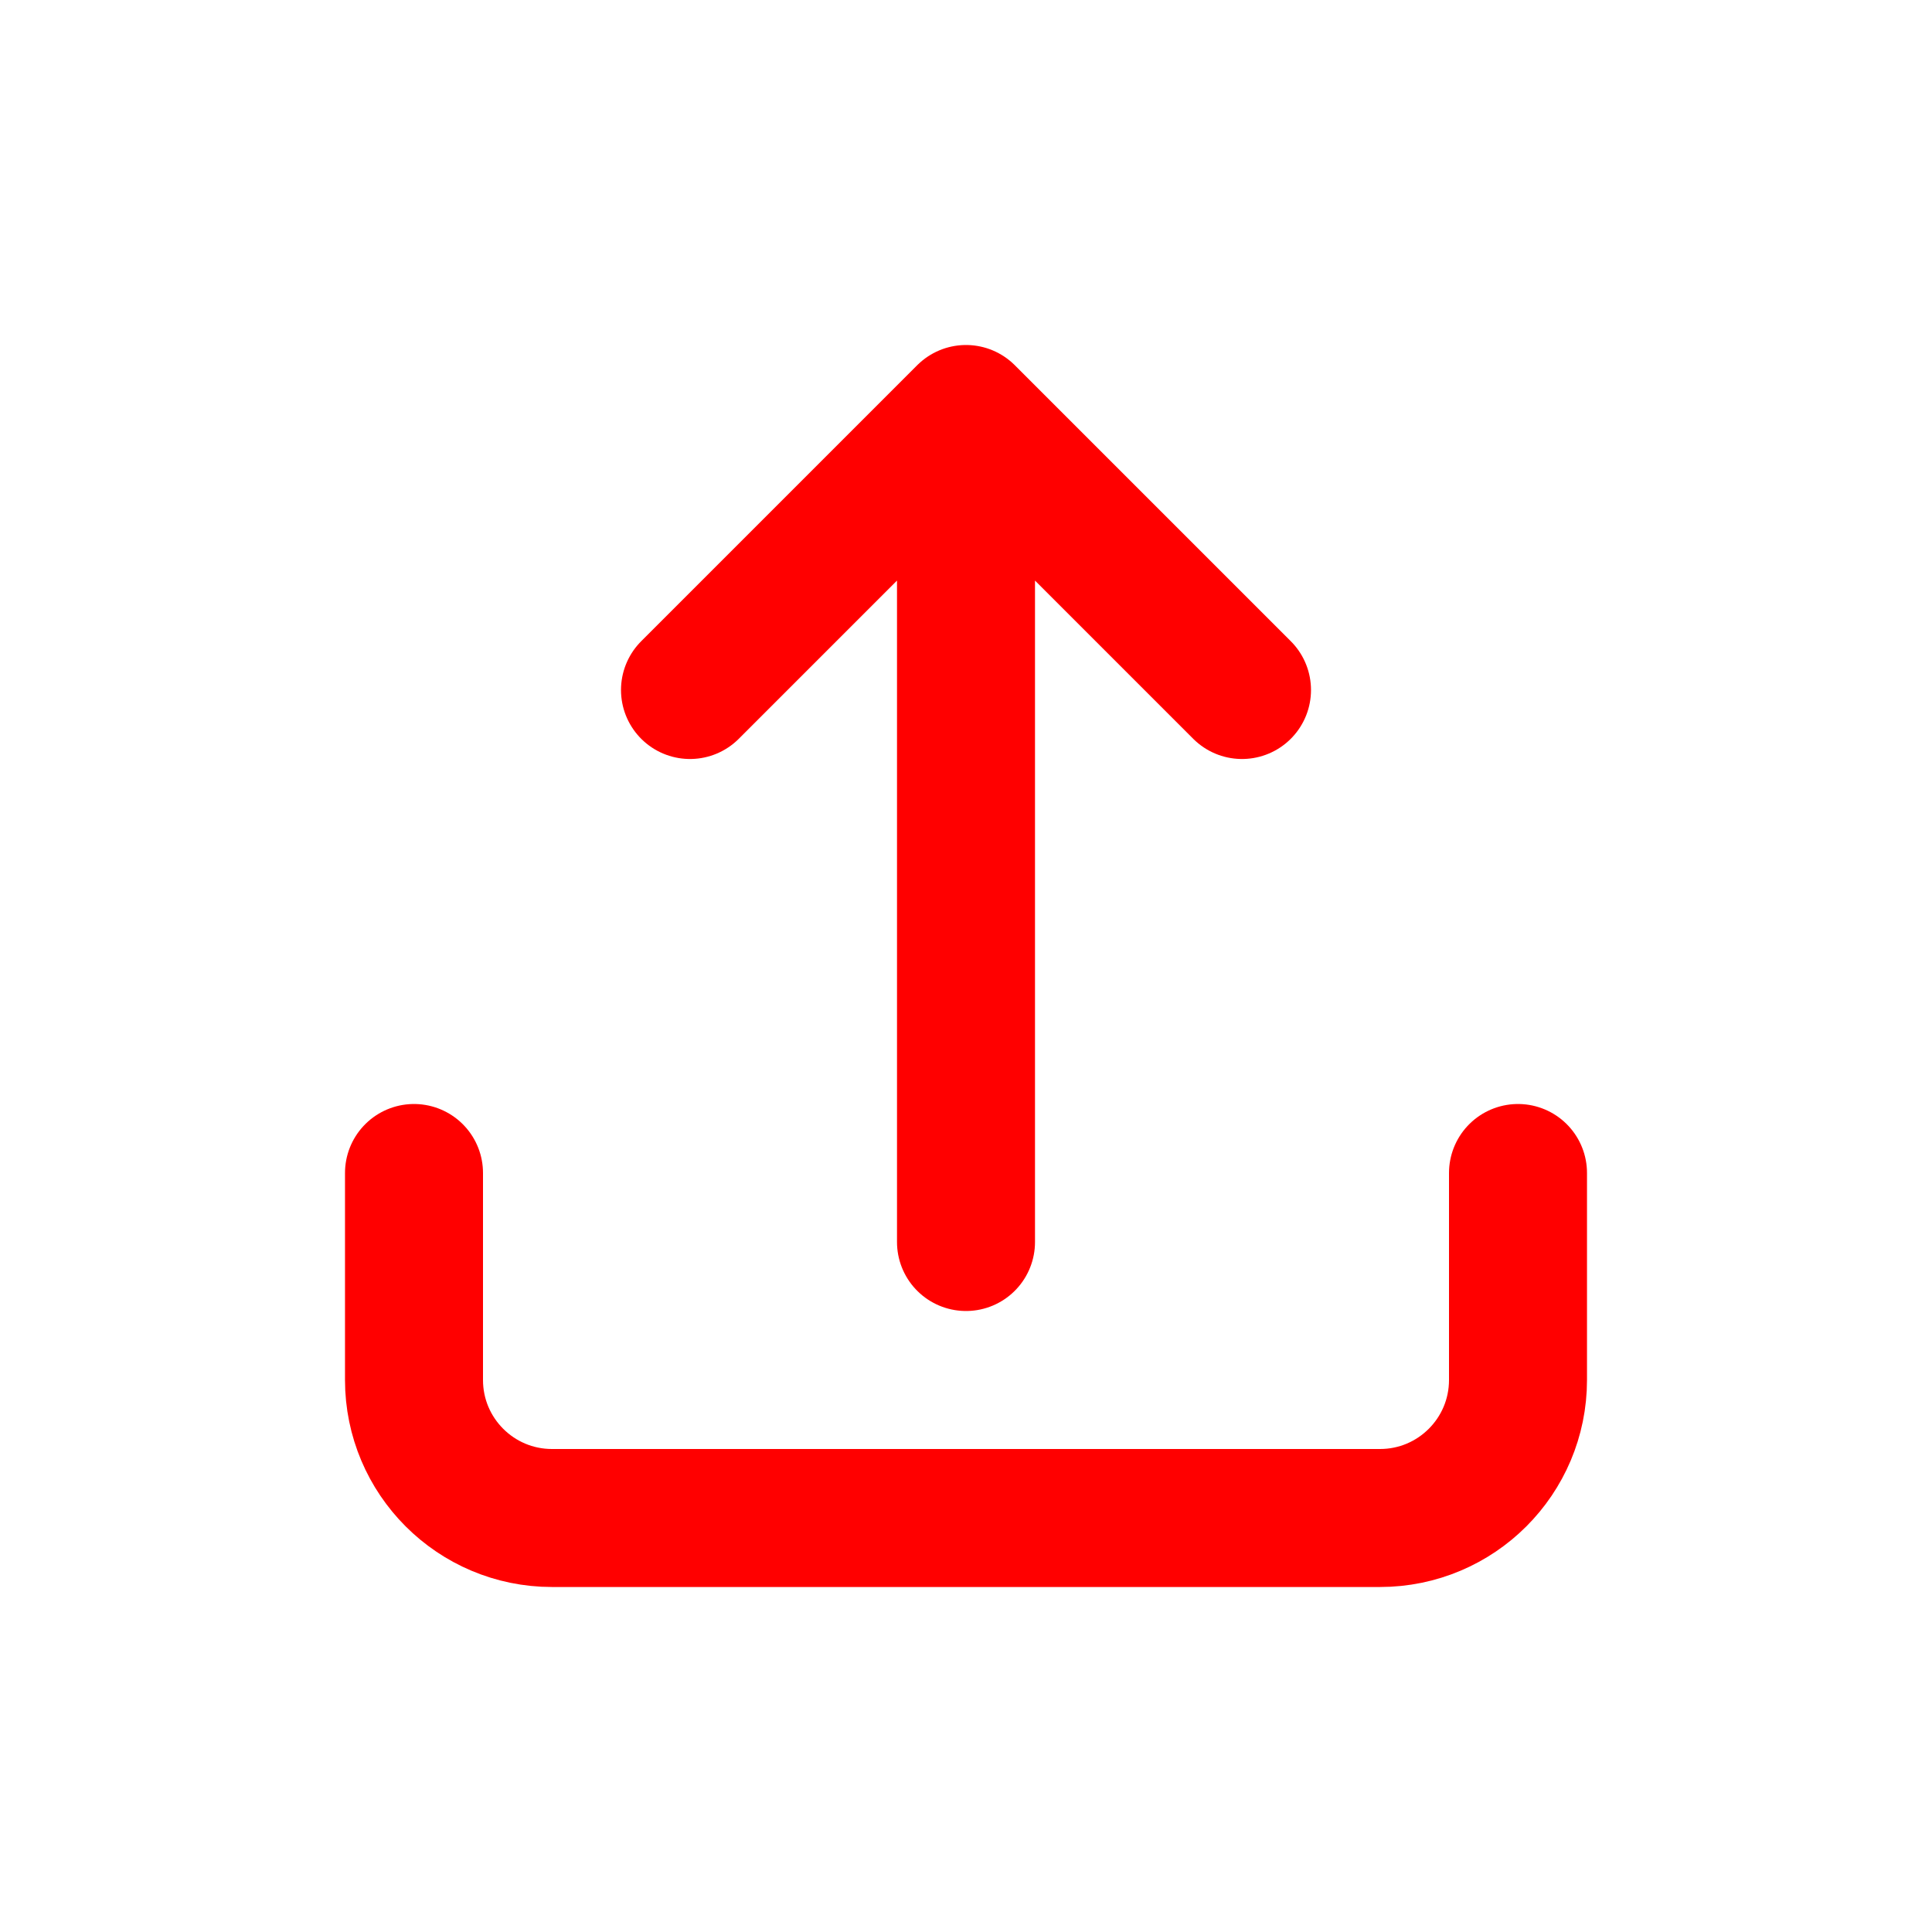
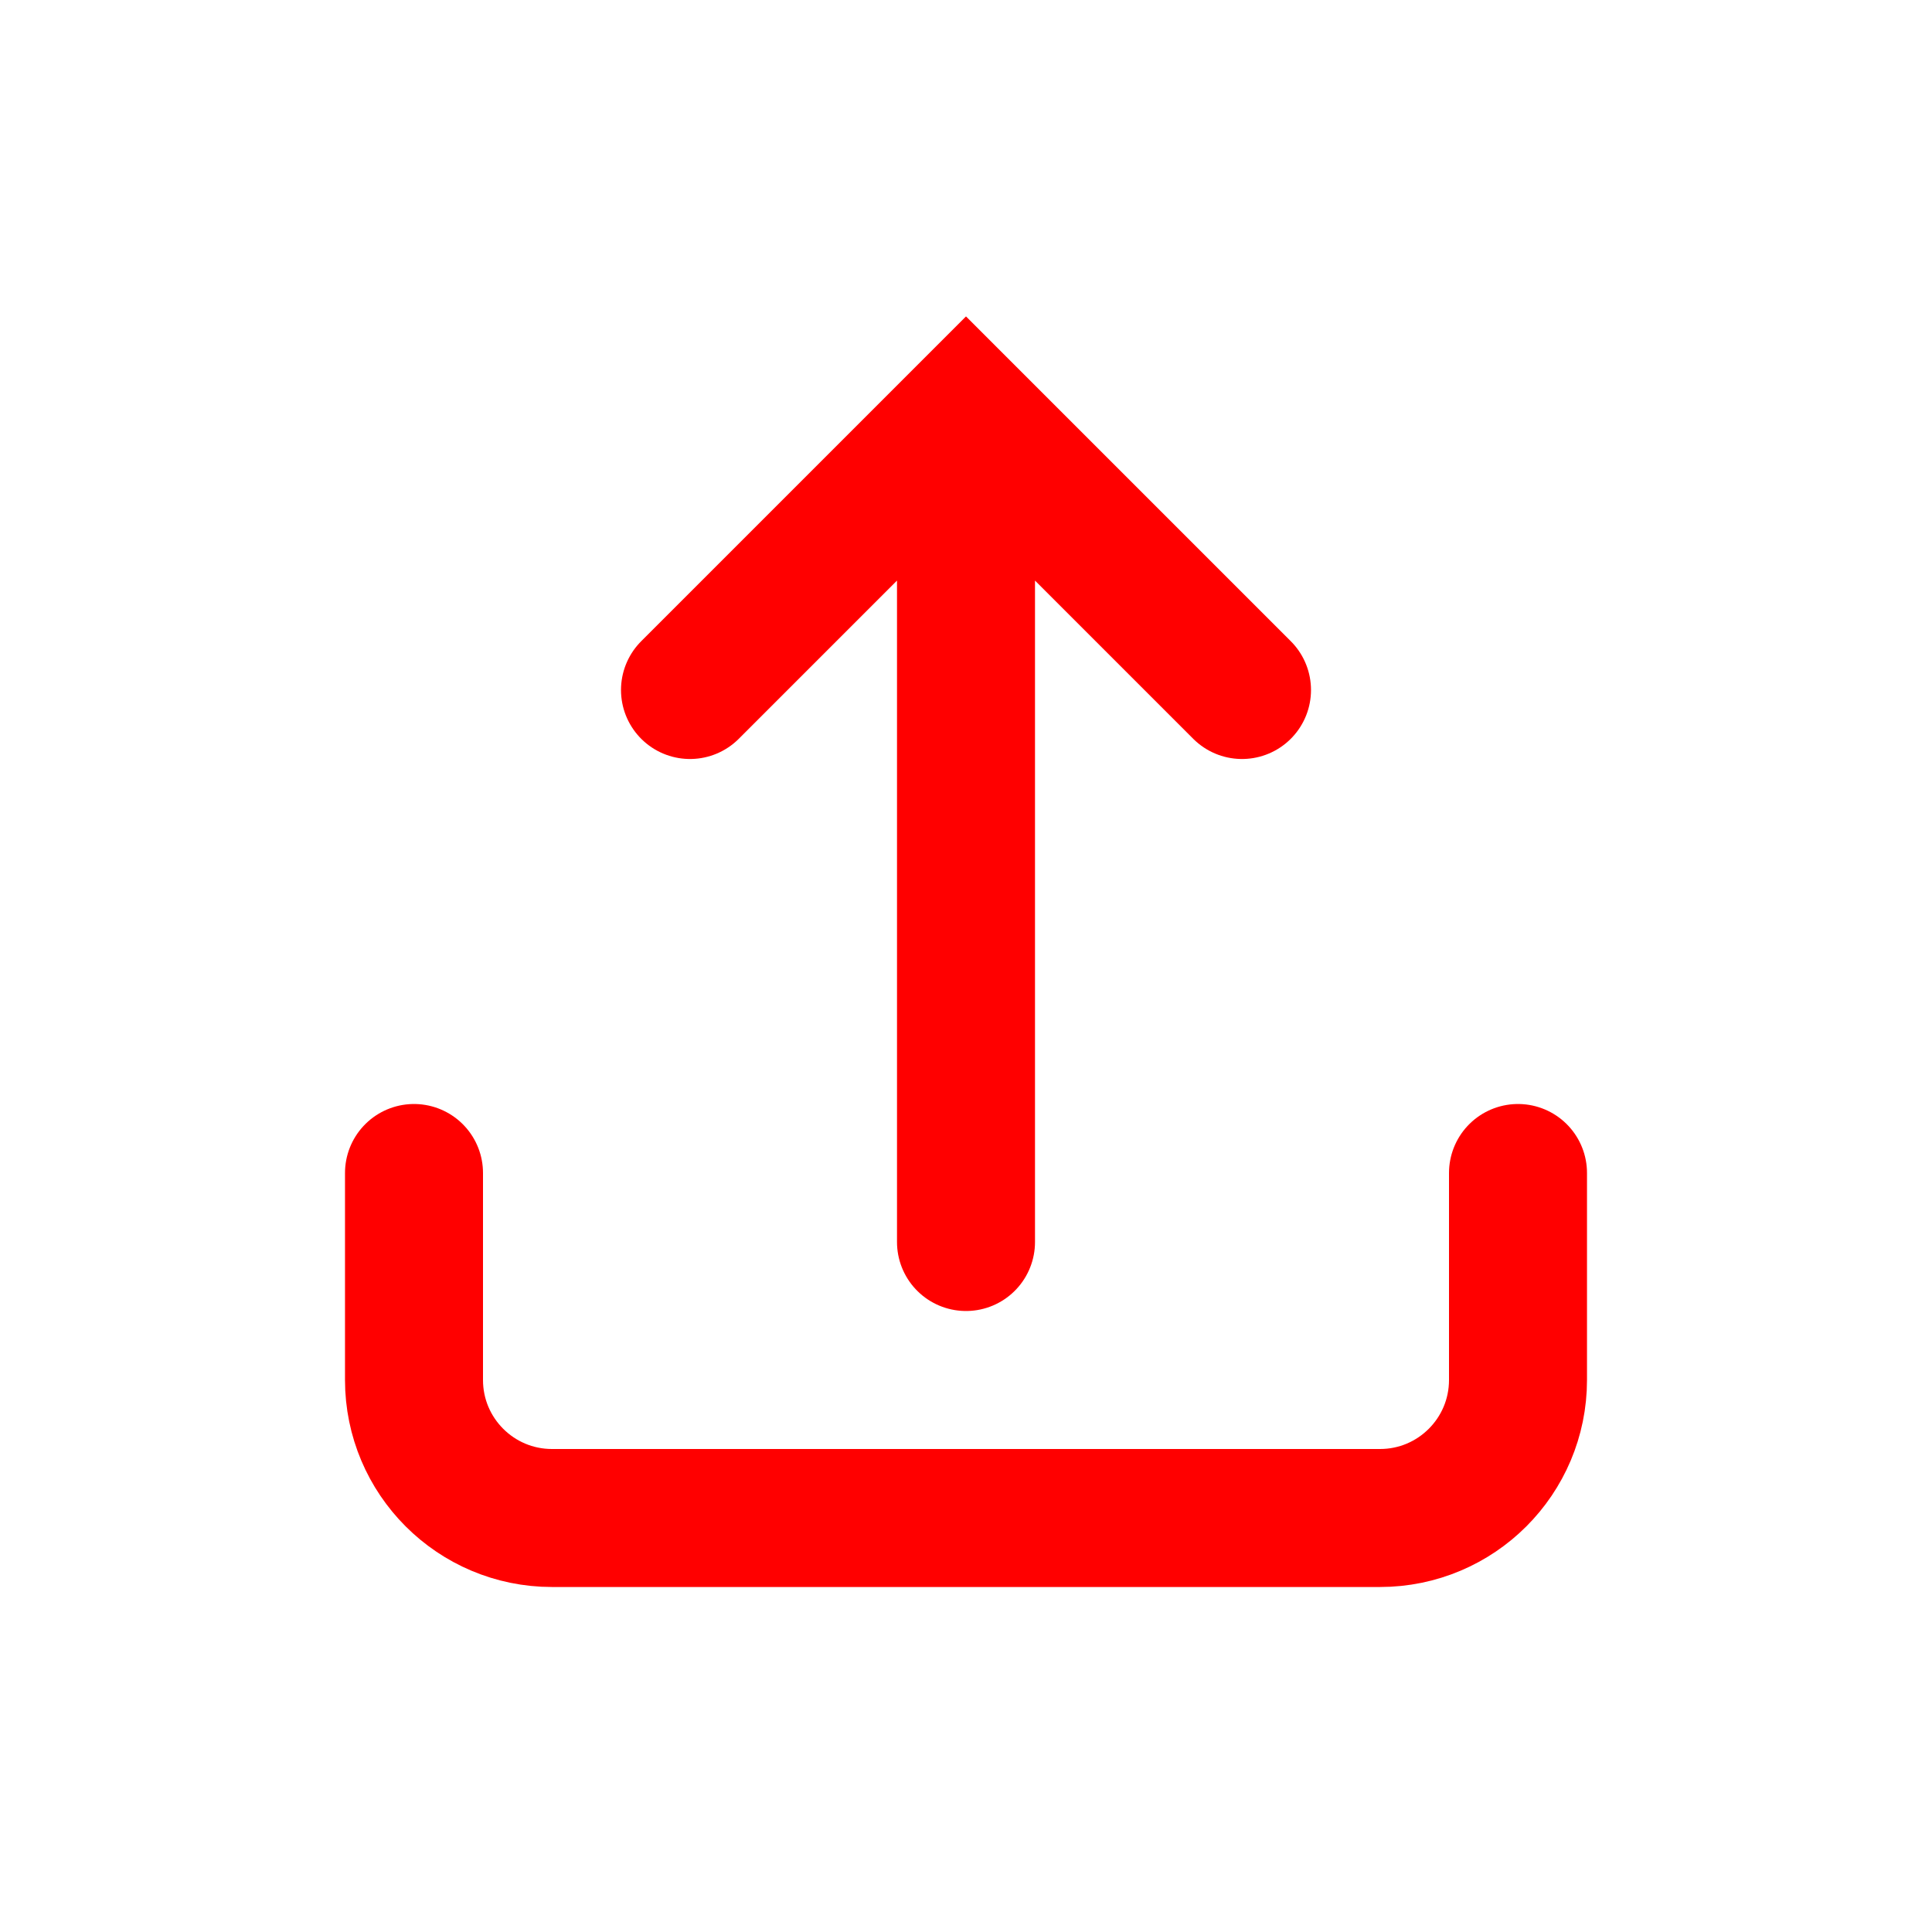
<svg xmlns="http://www.w3.org/2000/svg" width="16" height="16" fill="none" viewBox="0 0 14 14">
  <path stroke="red" stroke-linecap="round" stroke-linejoin="round" d="M3 8.5V10a1 1 0 0 0 1 1h6a1 1 0 0 0 1-1V8.5" />
-   <path stroke="red" stroke-linecap="round" d="M7 9V3m0 0L5 5m2-2 2 2" />
+   <path stroke="red" stroke-linecap="round" d="M7 9V3m2 2L7 3 5 5" />
</svg>
